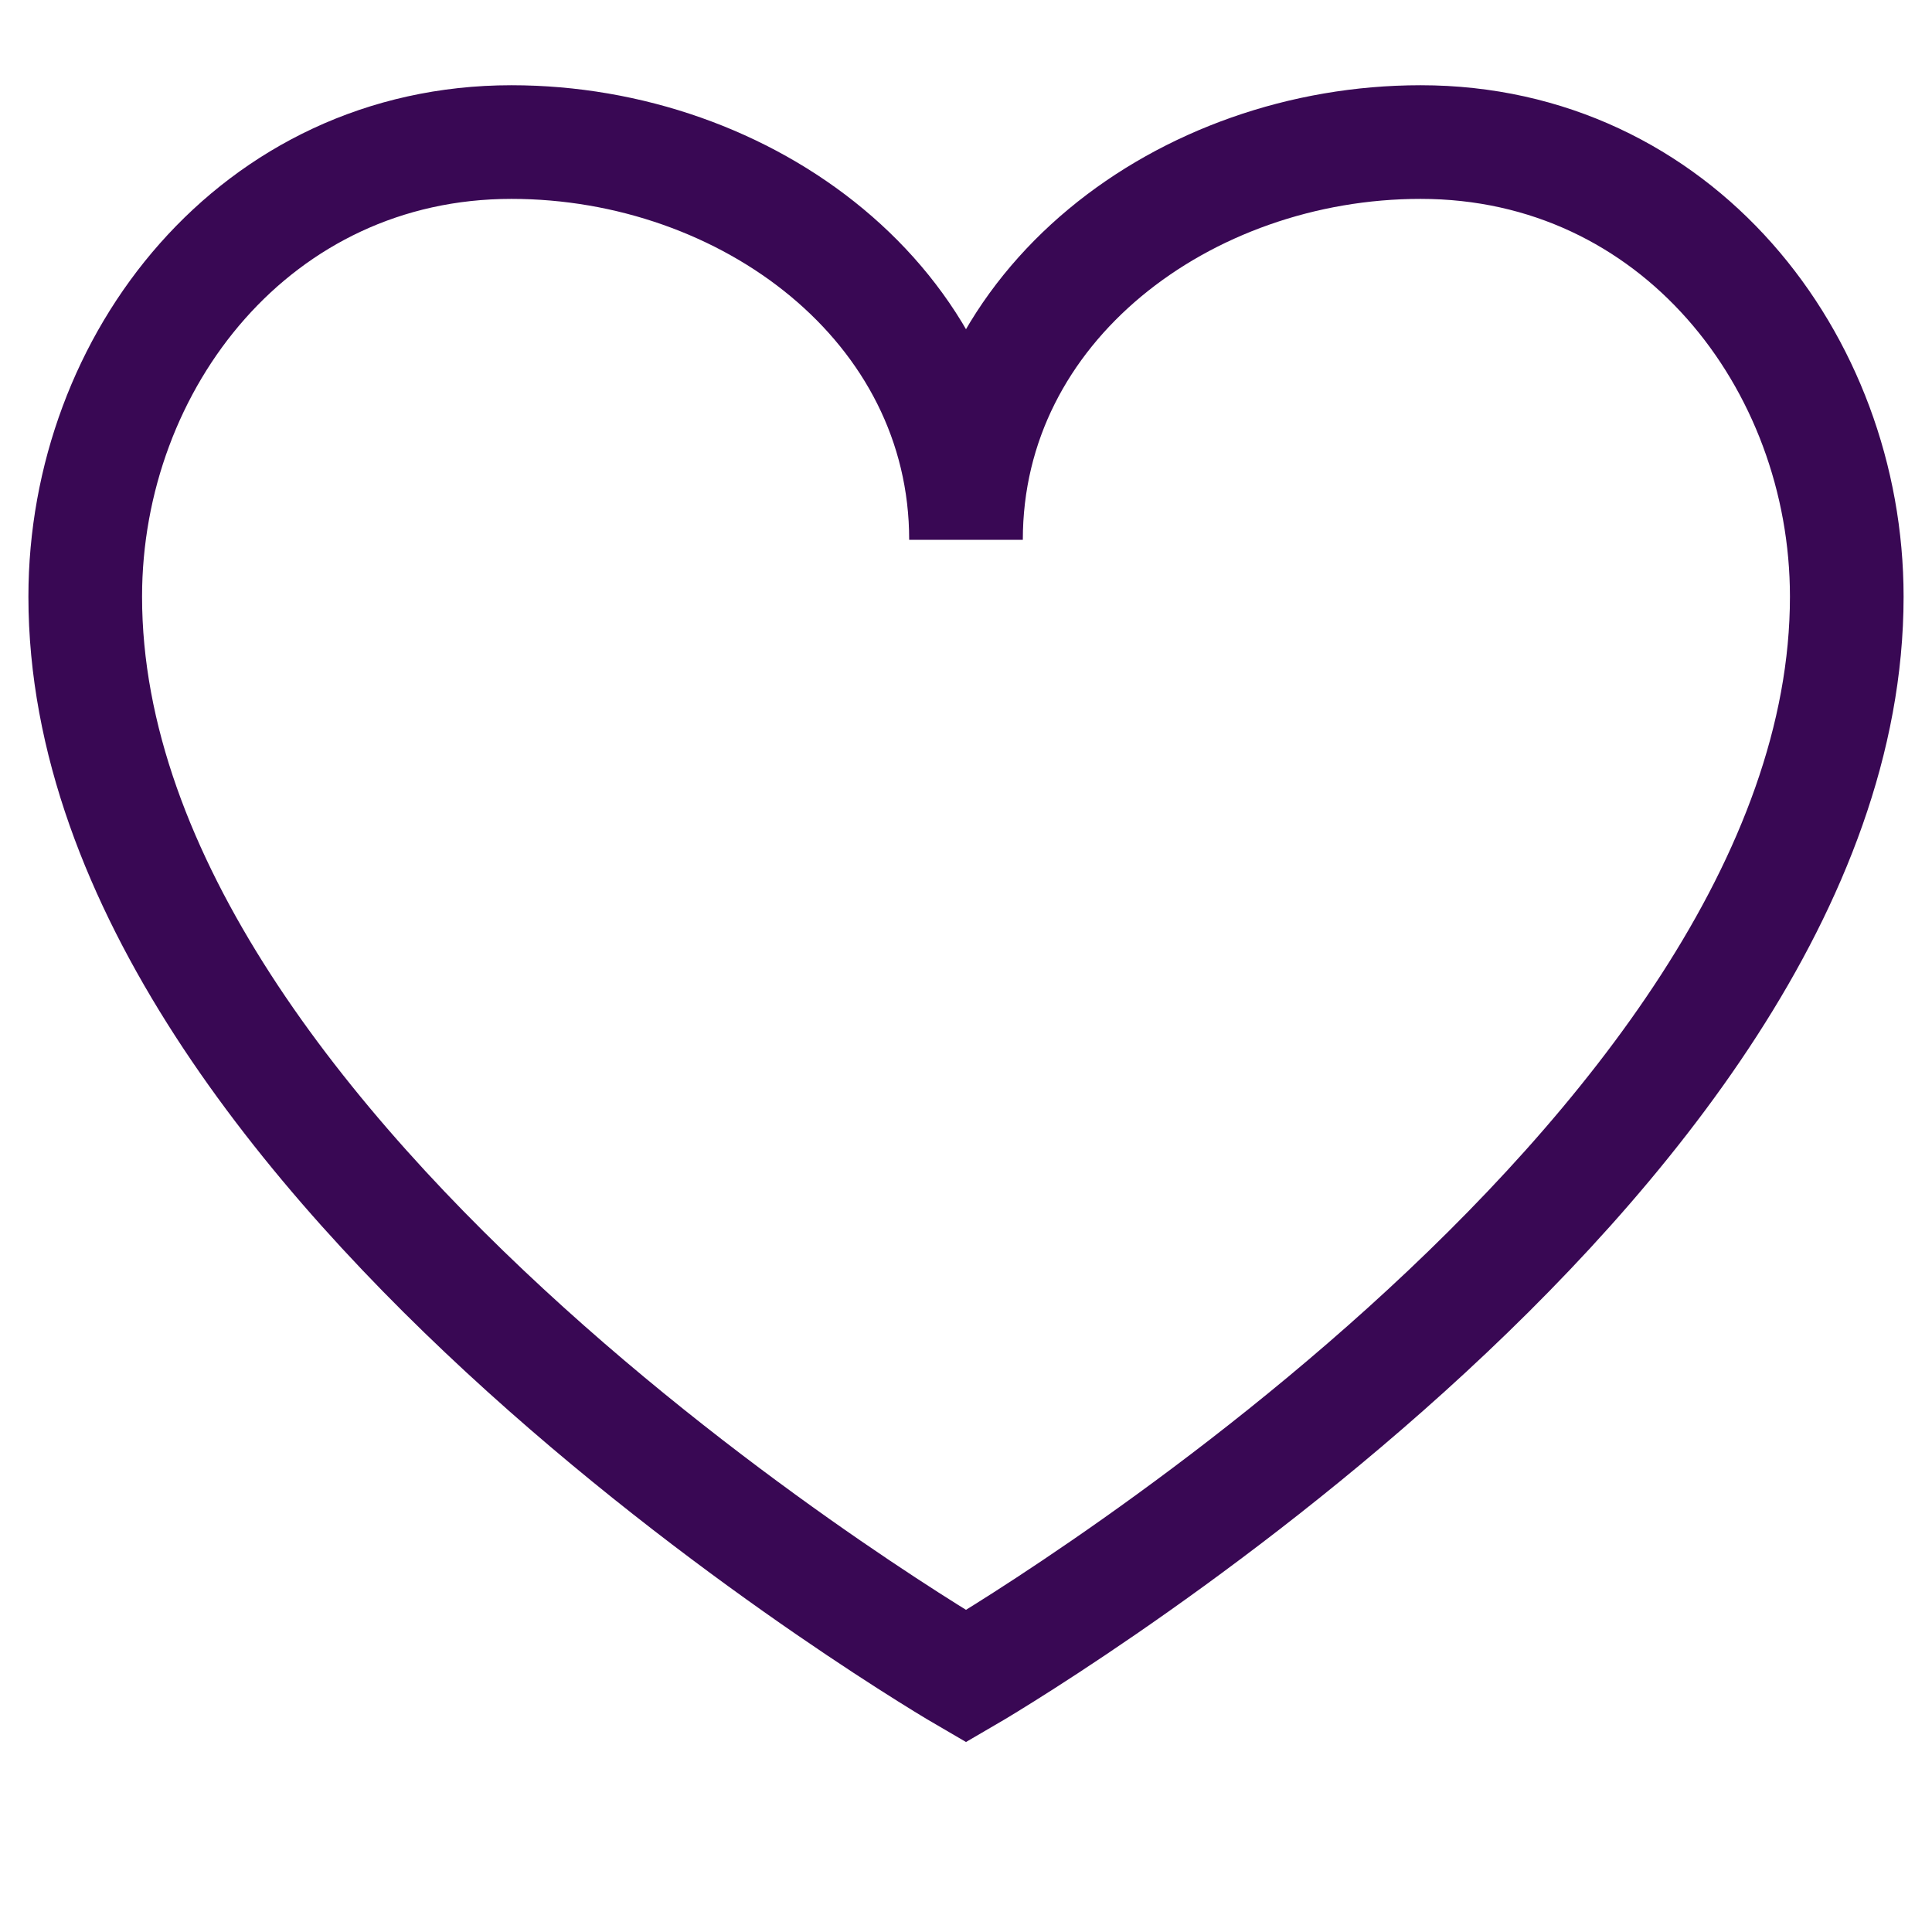
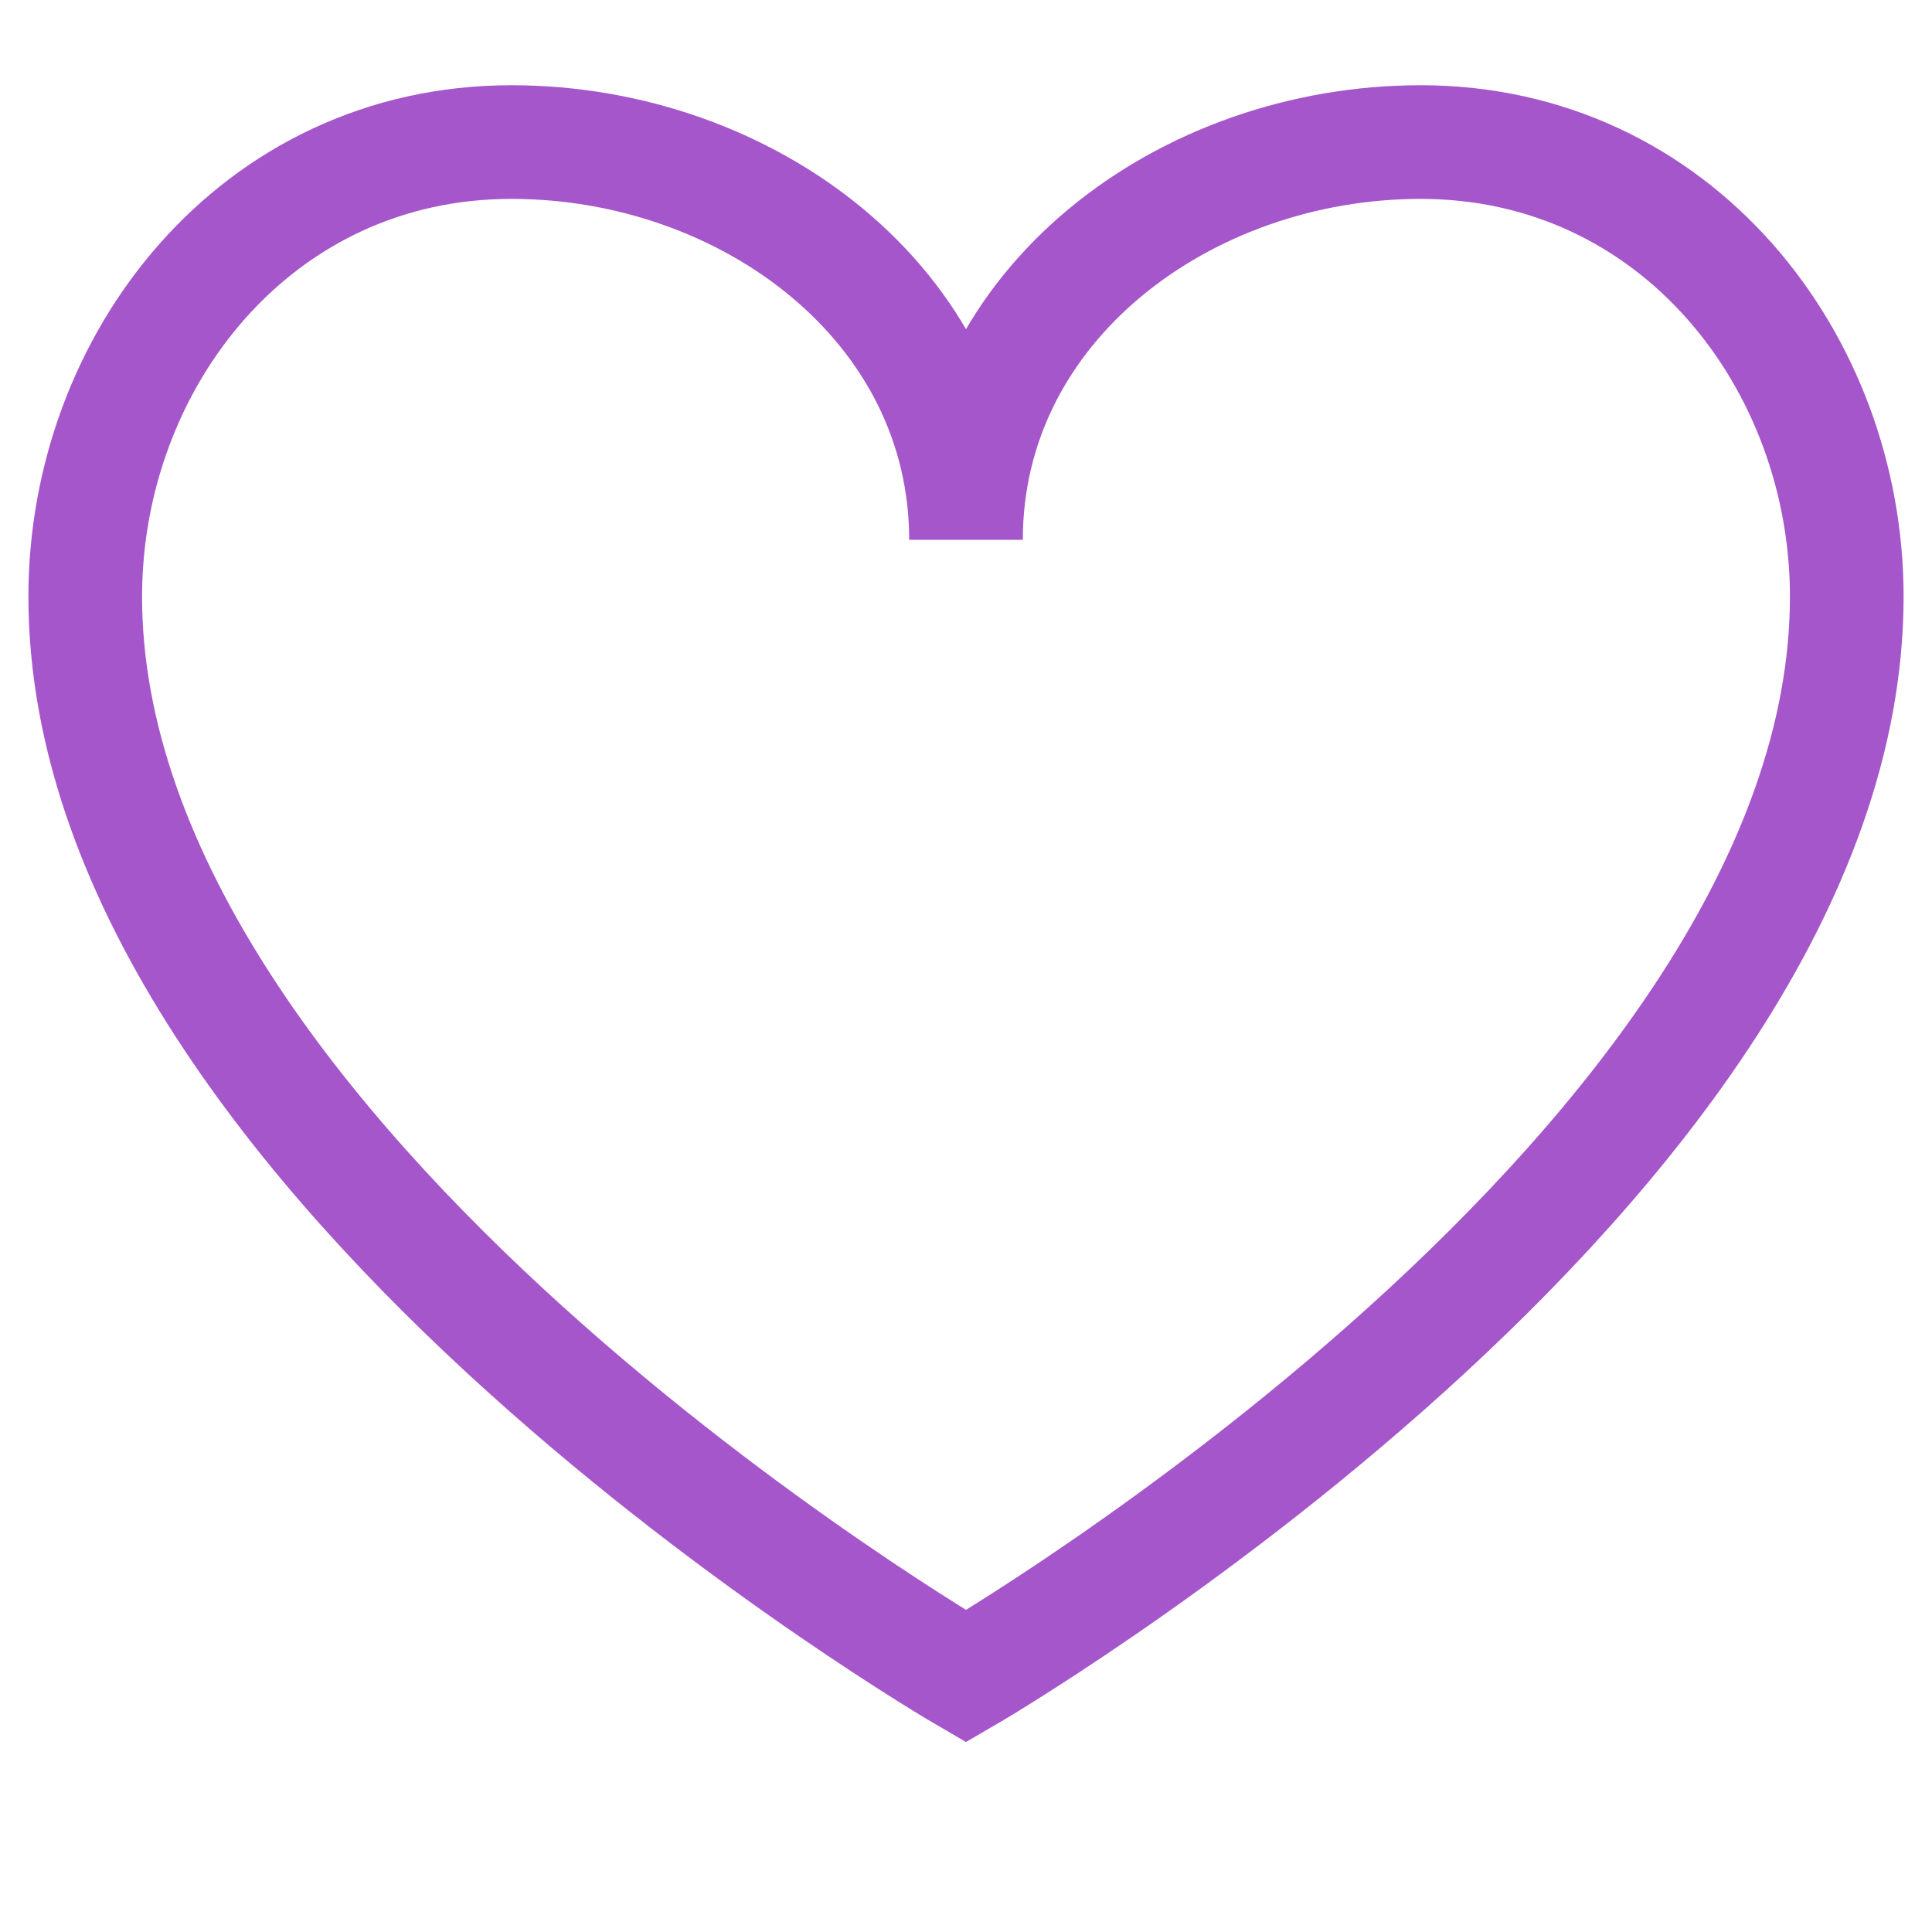
<svg xmlns="http://www.w3.org/2000/svg" viewBox="0 0 68 68">
  <g transform="translate(2 0)">
-     <path fill="none" stroke="#390854" stroke-width="4" d="M1,21c0,20,31,38,31,38s31-18,31-38  c0-8.285-6-16-15-16c-8.285,0-16,5.715-16,14c0-8.285-7.715-14-16-14C7,5,1,12.715,1,21z" />
+     <path fill="none" stroke="#a556ca" stroke-width="4" d="M1,21c0,20,31,38,31,38s31-18,31-38  c0-8.285-6-16-15-16c-8.285,0-16,5.715-16,14c0-8.285-7.715-14-16-14C7,5,1,12.715,1,21z" />
  </g>
</svg>
